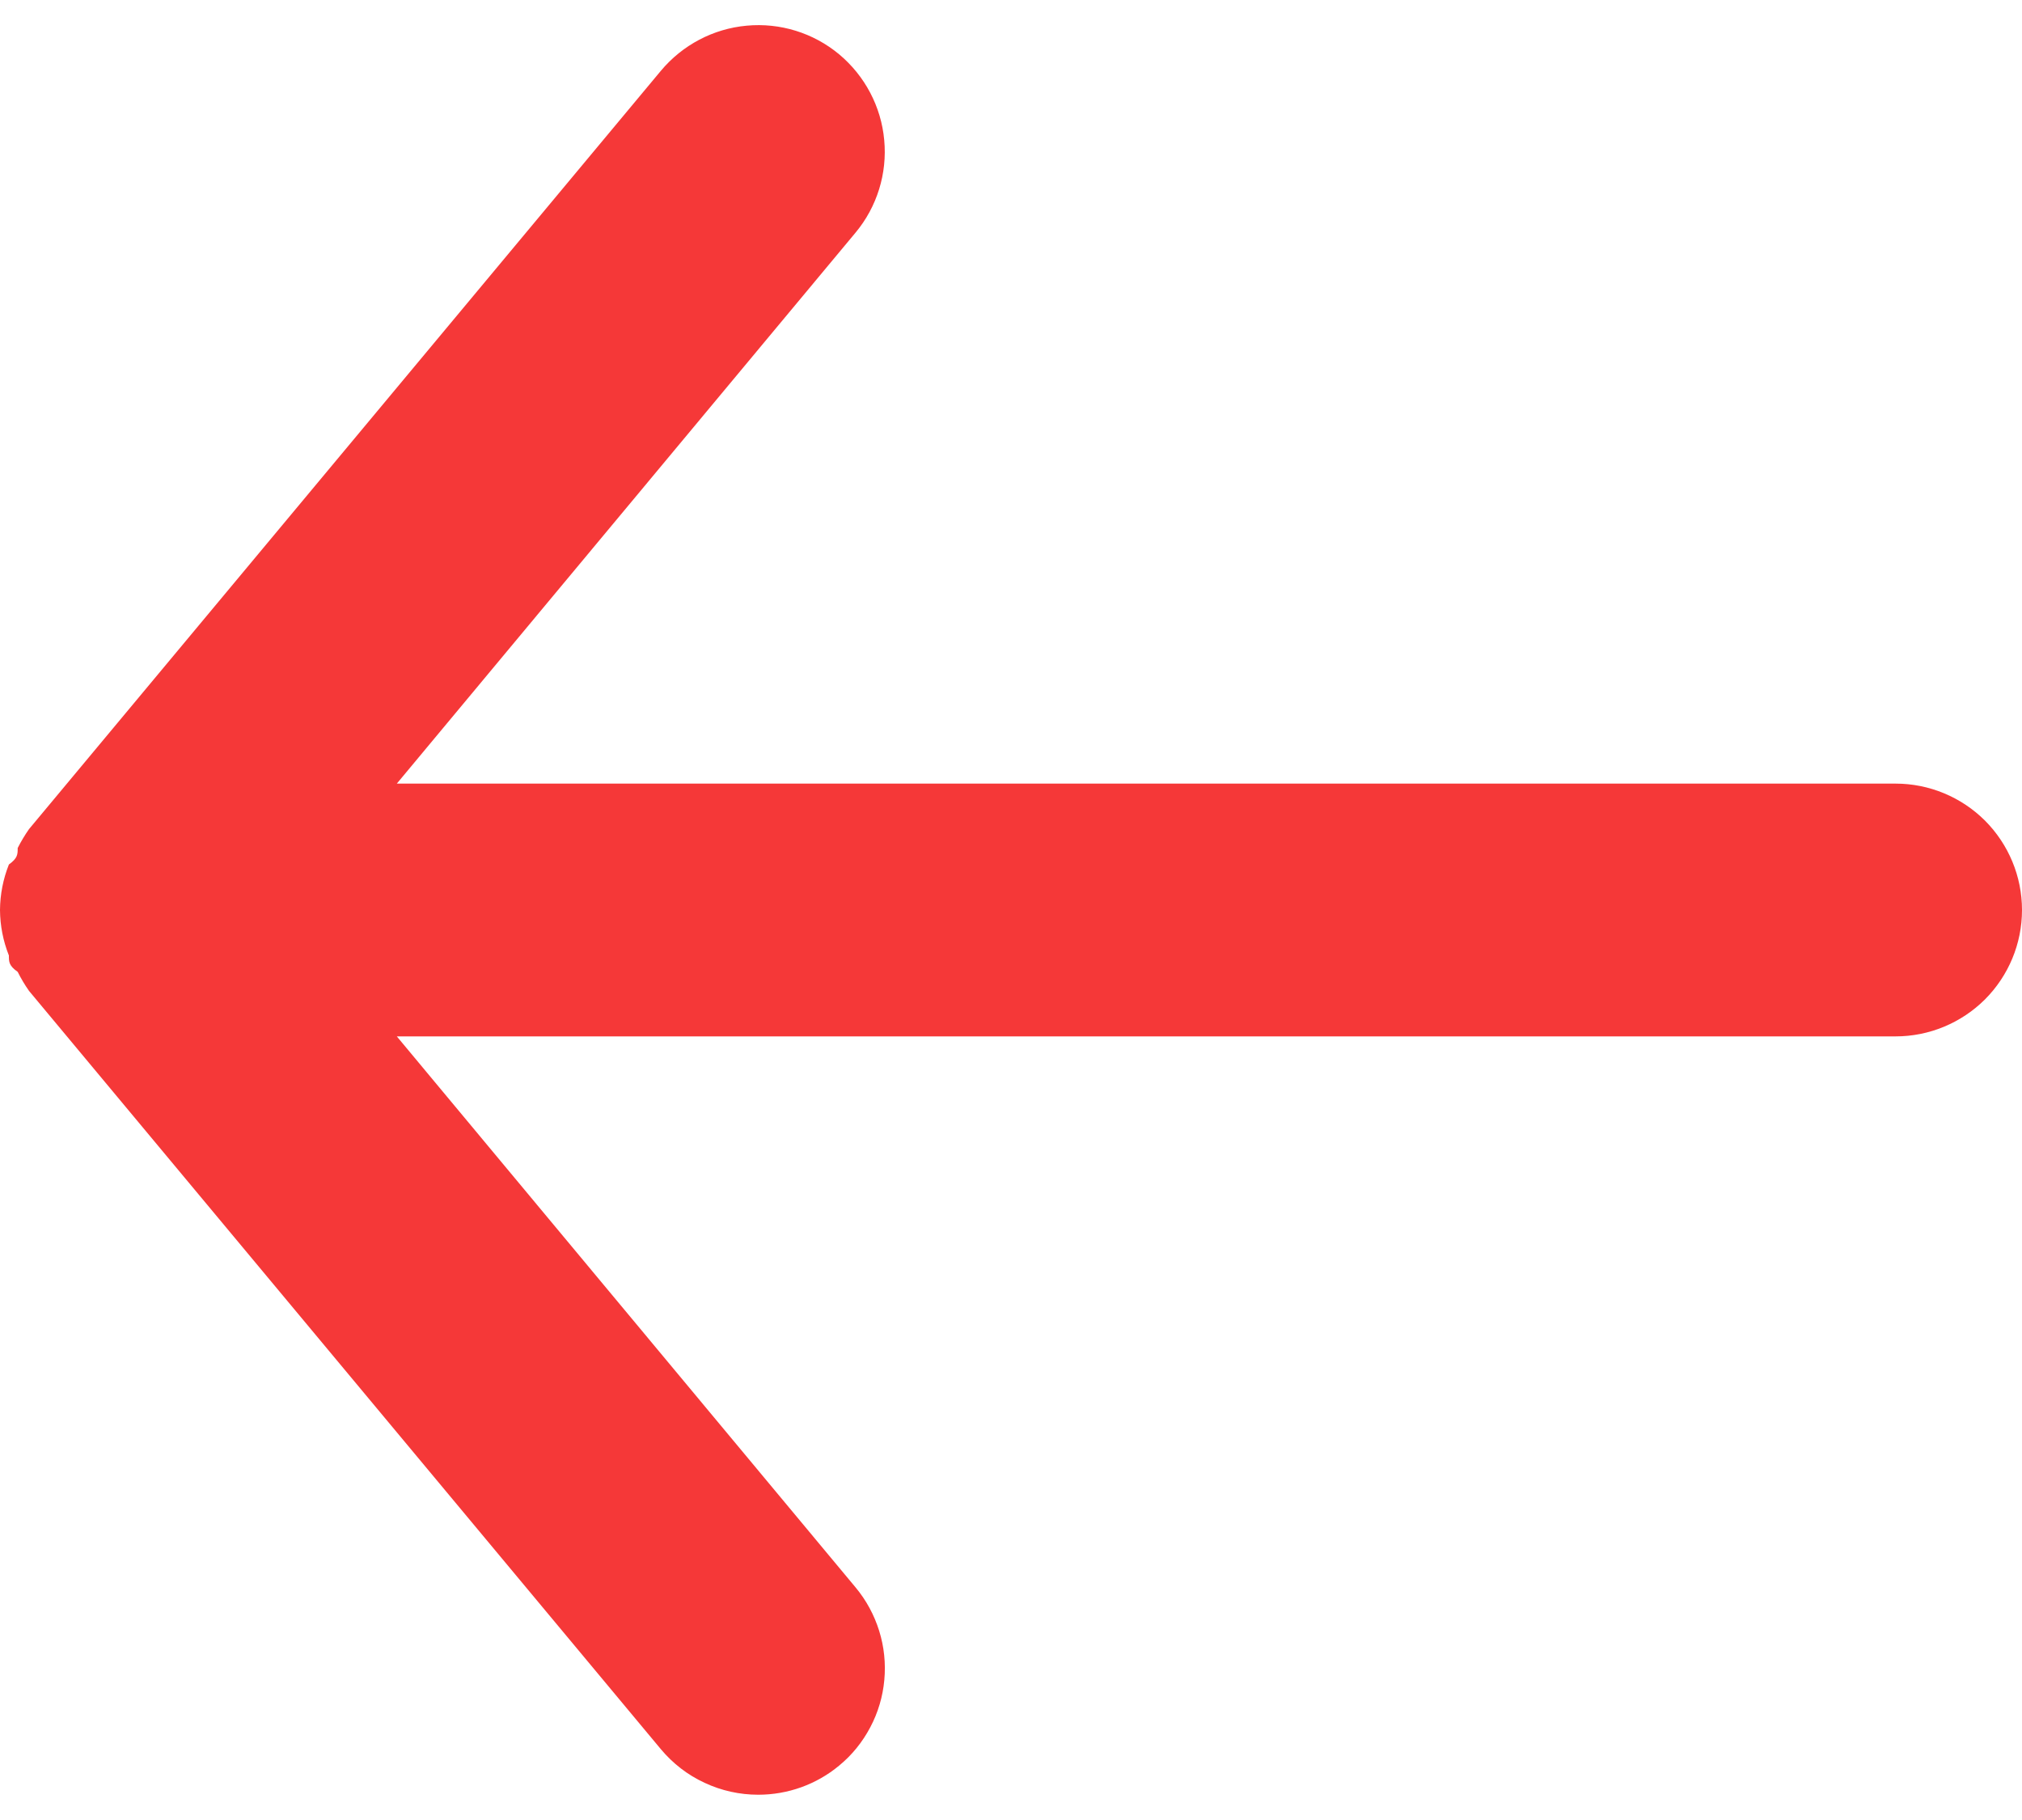
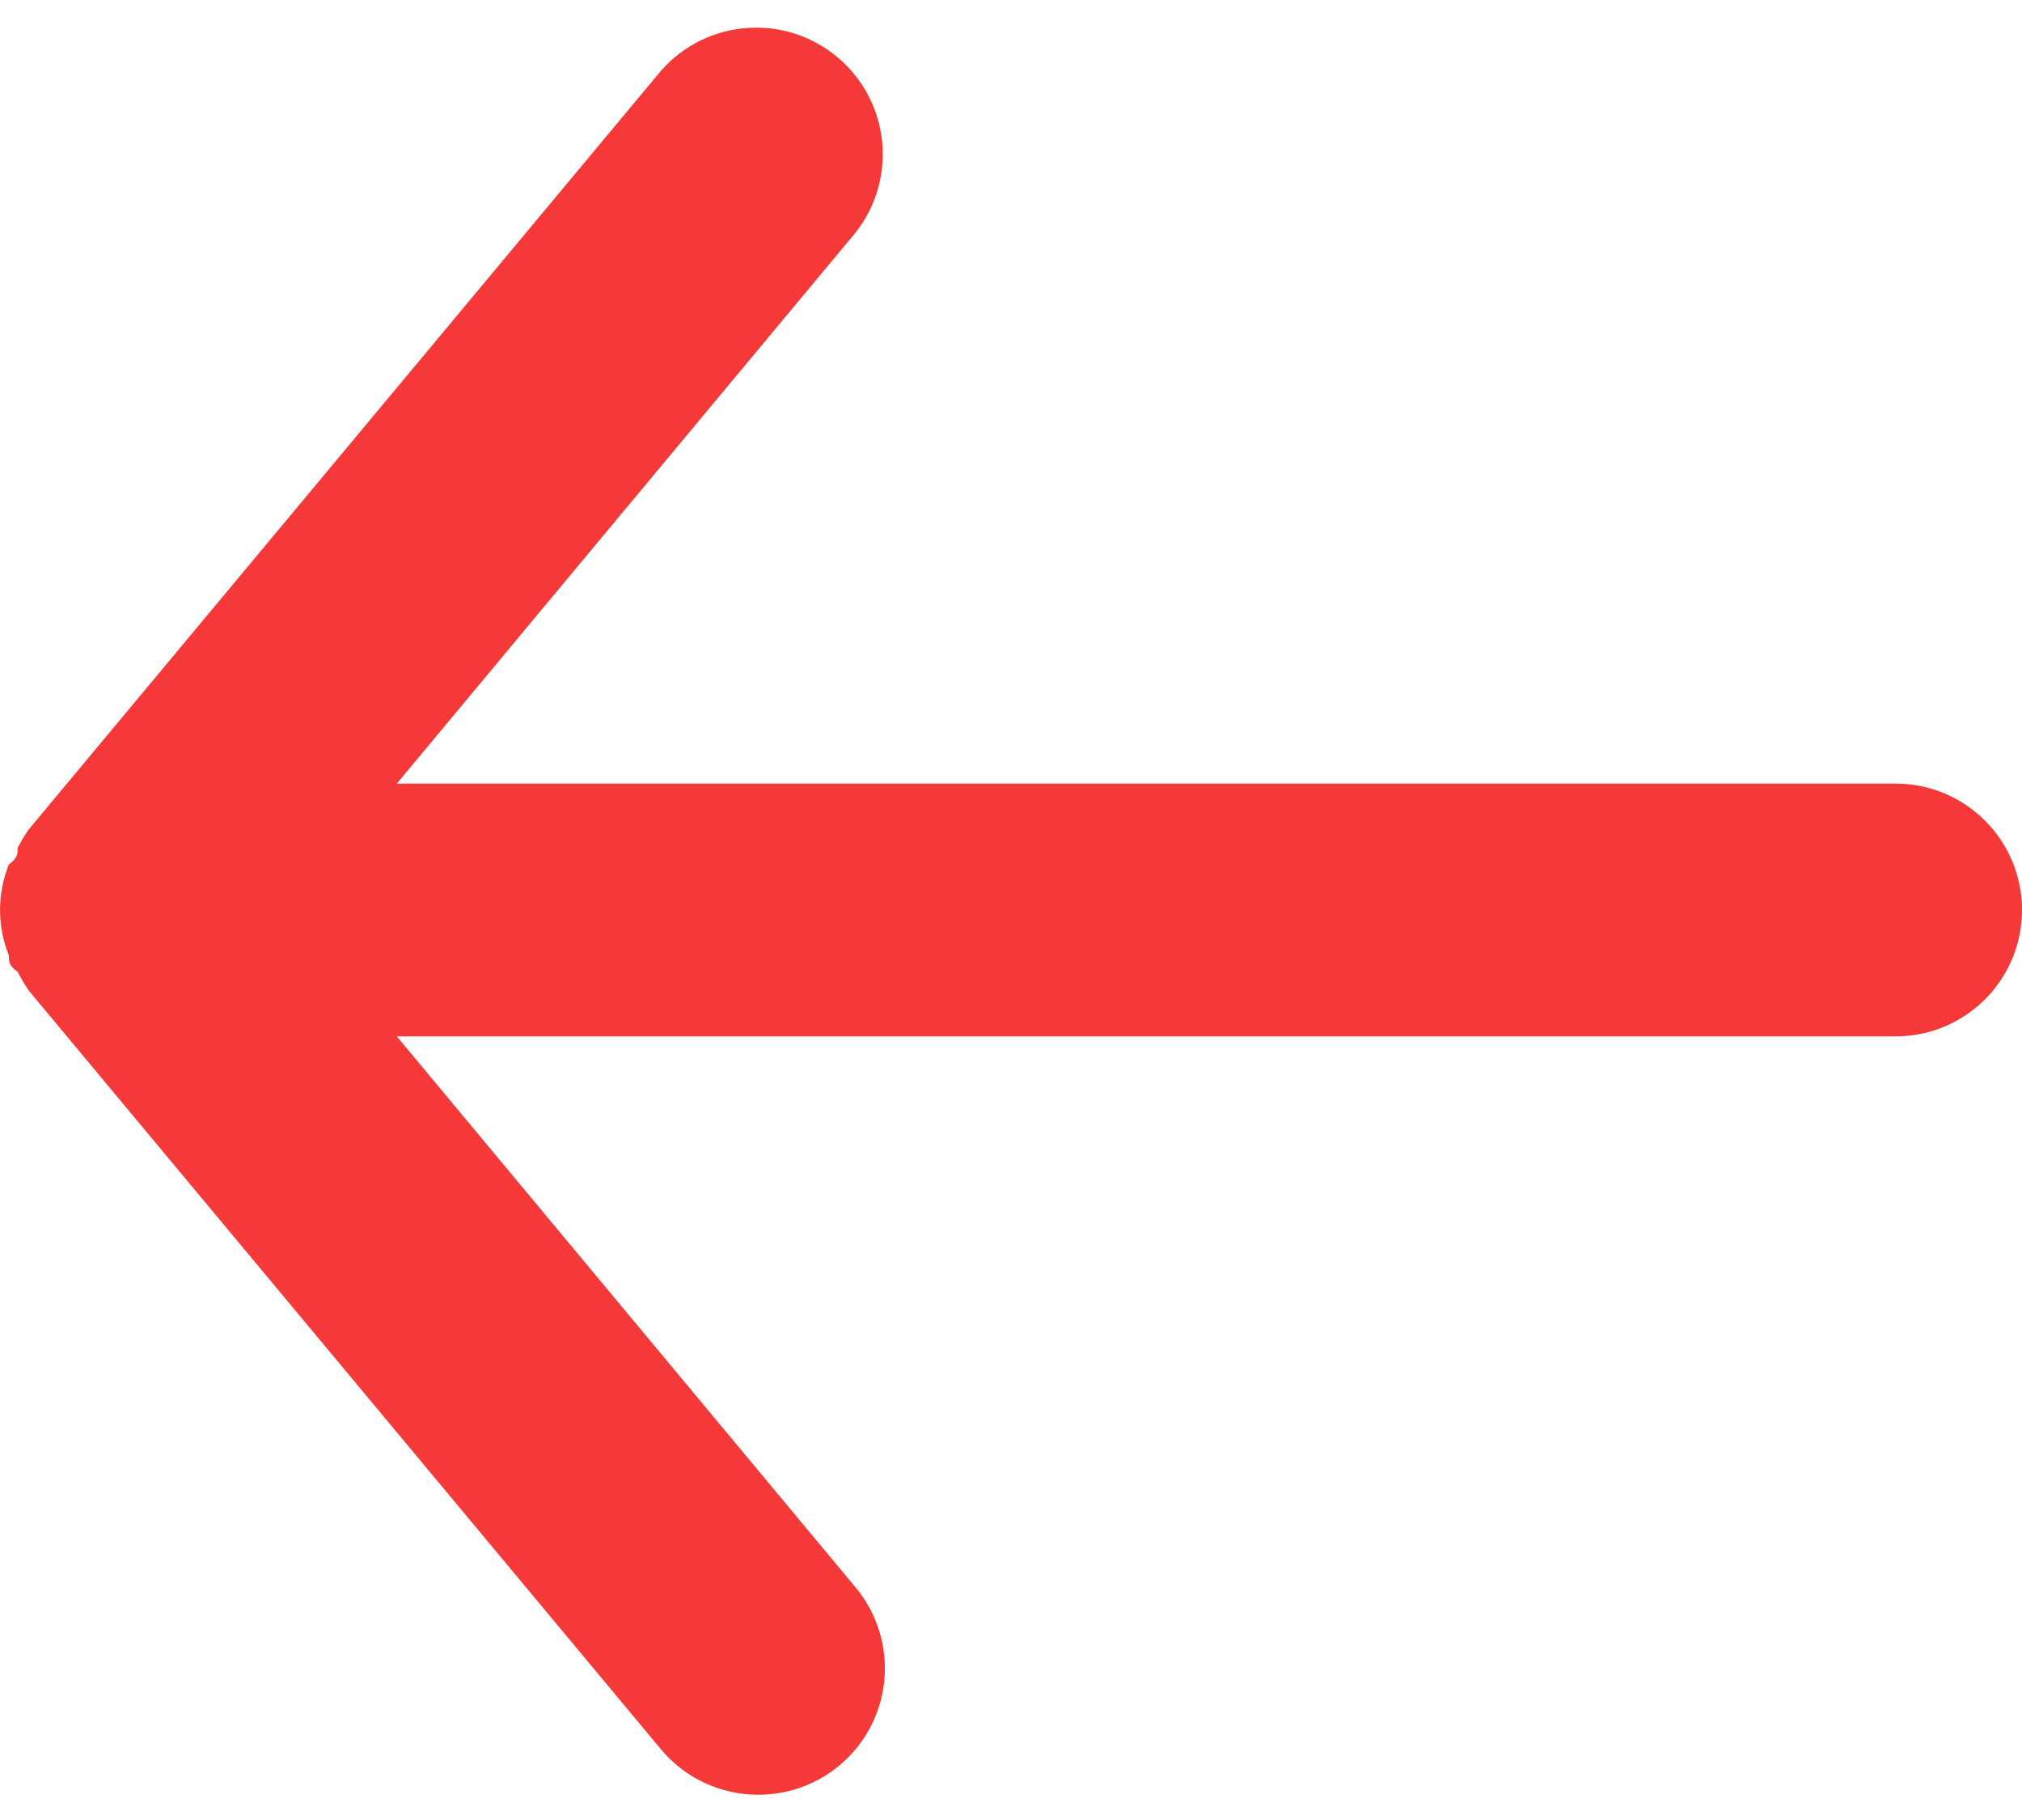
- <svg xmlns="http://www.w3.org/2000/svg" width="20" height="18" viewBox="0 0 20 18" fill="none">
-   <path d="M18.75 7.75H3.925L8.463 2.3C8.675 2.045 8.777 1.716 8.746 1.385C8.716 1.055 8.555 0.75 8.3 0.537C8.045 0.325 7.716 0.223 7.385 0.254C7.055 0.284 6.75 0.445 6.537 0.7L0.287 8.2C0.245 8.26 0.208 8.322 0.175 8.387C0.175 8.45 0.175 8.487 0.088 8.55C0.031 8.693 0.001 8.846 0 9C0.001 9.154 0.031 9.307 0.088 9.45C0.088 9.512 0.087 9.55 0.175 9.612C0.208 9.678 0.245 9.74 0.287 9.8L6.537 17.3C6.655 17.441 6.802 17.555 6.969 17.632C7.135 17.71 7.316 17.75 7.5 17.75C7.792 17.75 8.075 17.649 8.3 17.462C8.427 17.358 8.531 17.229 8.608 17.083C8.685 16.938 8.732 16.779 8.747 16.615C8.762 16.451 8.745 16.286 8.696 16.129C8.647 15.972 8.568 15.826 8.463 15.7L3.925 10.25H18.75C19.081 10.25 19.399 10.118 19.634 9.884C19.868 9.649 20 9.332 20 9C20 8.668 19.868 8.351 19.634 8.116C19.399 7.882 19.081 7.75 18.75 7.75Z" fill="#F53838" />
+ <svg xmlns="http://www.w3.org/2000/svg" width="20" height="18" fill="none">
+   <path d="M18.75 7.75H3.925L8.463 2.3A1.252 1.252 0 006.538.7L.287 8.2a1.43 1.43 0 00-.113.187c0 .063 0 .1-.087.163A1.25 1.25 0 000 9c.001.154.03.307.088.45 0 .062 0 .1.087.162.033.066.07.128.112.188l6.25 7.5a1.249 1.249 0 00.963.45 1.25 1.25 0 00.963-2.05l-4.538-5.45H18.75a1.25 1.25 0 100-2.5z" fill="#F53838" />
</svg>
